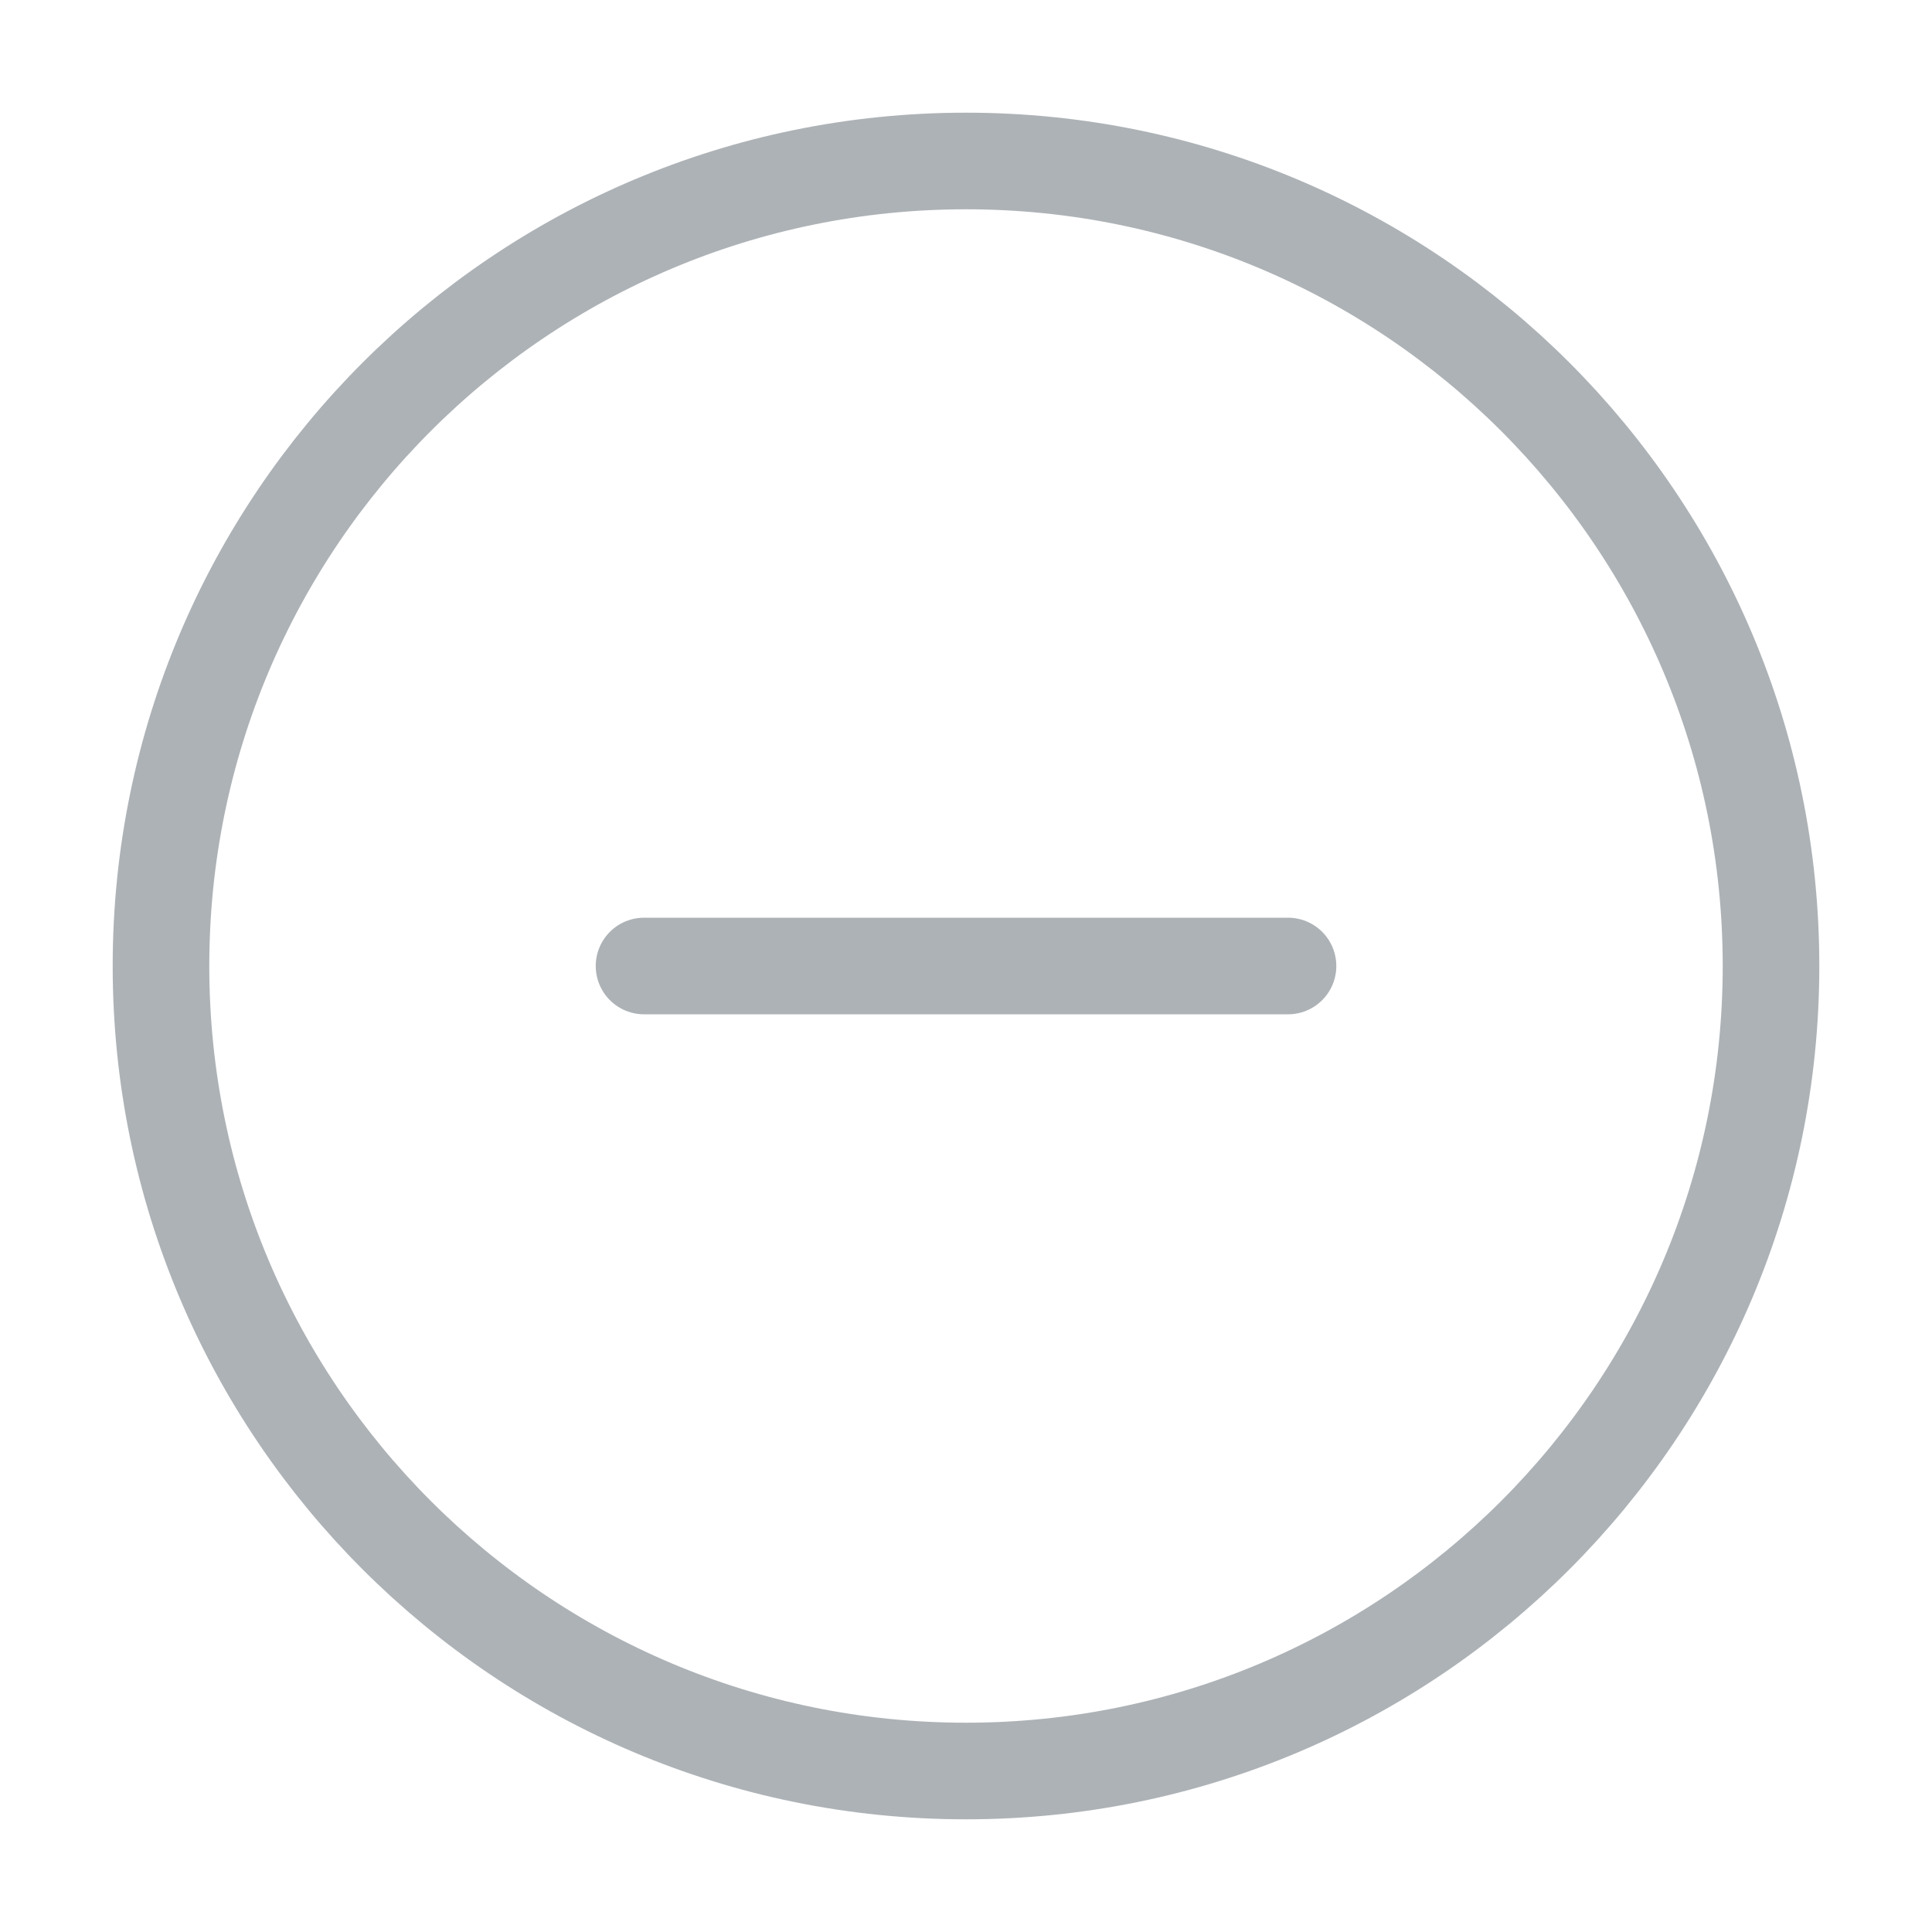
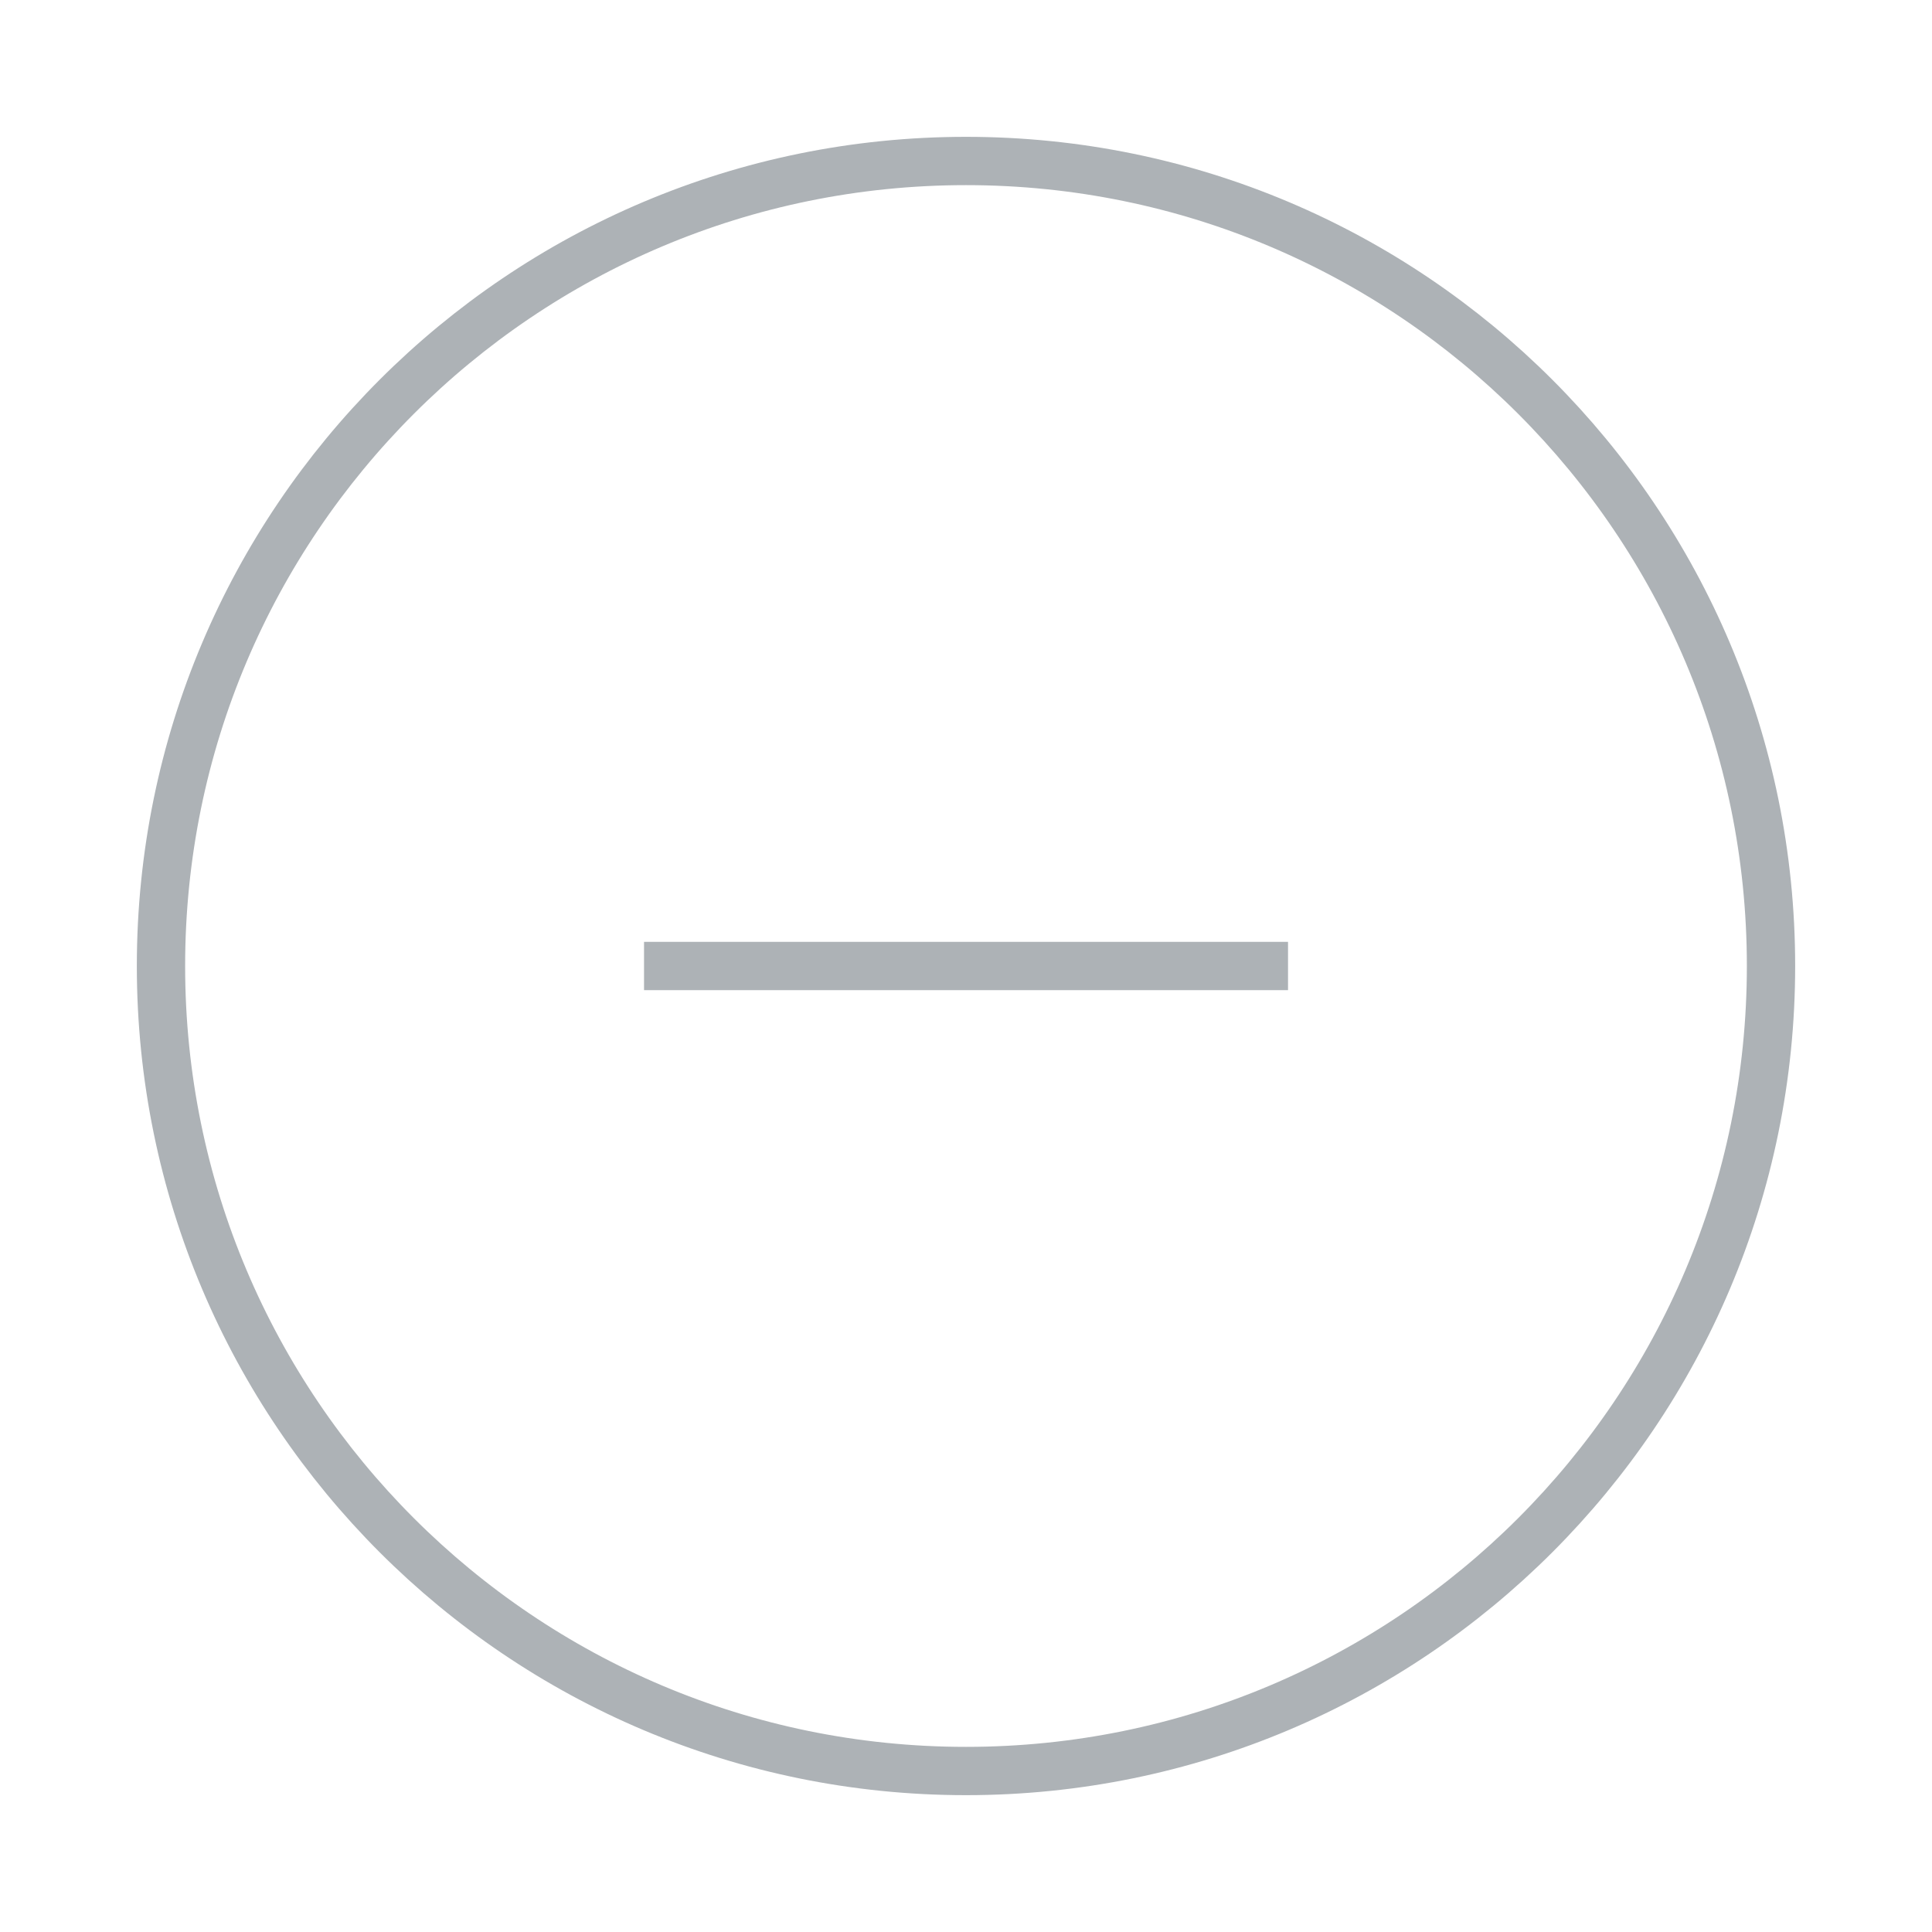
<svg xmlns="http://www.w3.org/2000/svg" width="40" height="40" viewBox="0 0 40 40" fill="none">
-   <path d="M20 36.667C29.205 36.667 36.667 29.205 36.667 20C36.667 10.795 29.205 3.333 20 3.333C10.795 3.333 3.333 10.795 3.333 20C3.333 29.205 10.795 36.667 20 36.667Z" stroke="#ADB2B6" stroke-width="2" stroke-linecap="round" stroke-linejoin="round" />
-   <path d="M13.334 20H26.667" stroke="#ADB2B6" stroke-width="2" stroke-linecap="round" stroke-linejoin="round" />
+   <path d="M20 36.667C29.205 36.667 36.667 29.205 36.667 20C36.667 10.795 29.205 3.333 20 3.333C10.795 3.333 3.333 10.795 3.333 20C3.333 29.205 10.795 36.667 20 36.667Z" stroke="#ADB2B6" strokeWidth="2" strokeLinecap="round" strokeLinejoin="round" />
+   <path d="M13.334 20H26.667" stroke="#ADB2B6" strokeWidth="2" strokeLinecap="round" strokeLinejoin="round" />
</svg>
